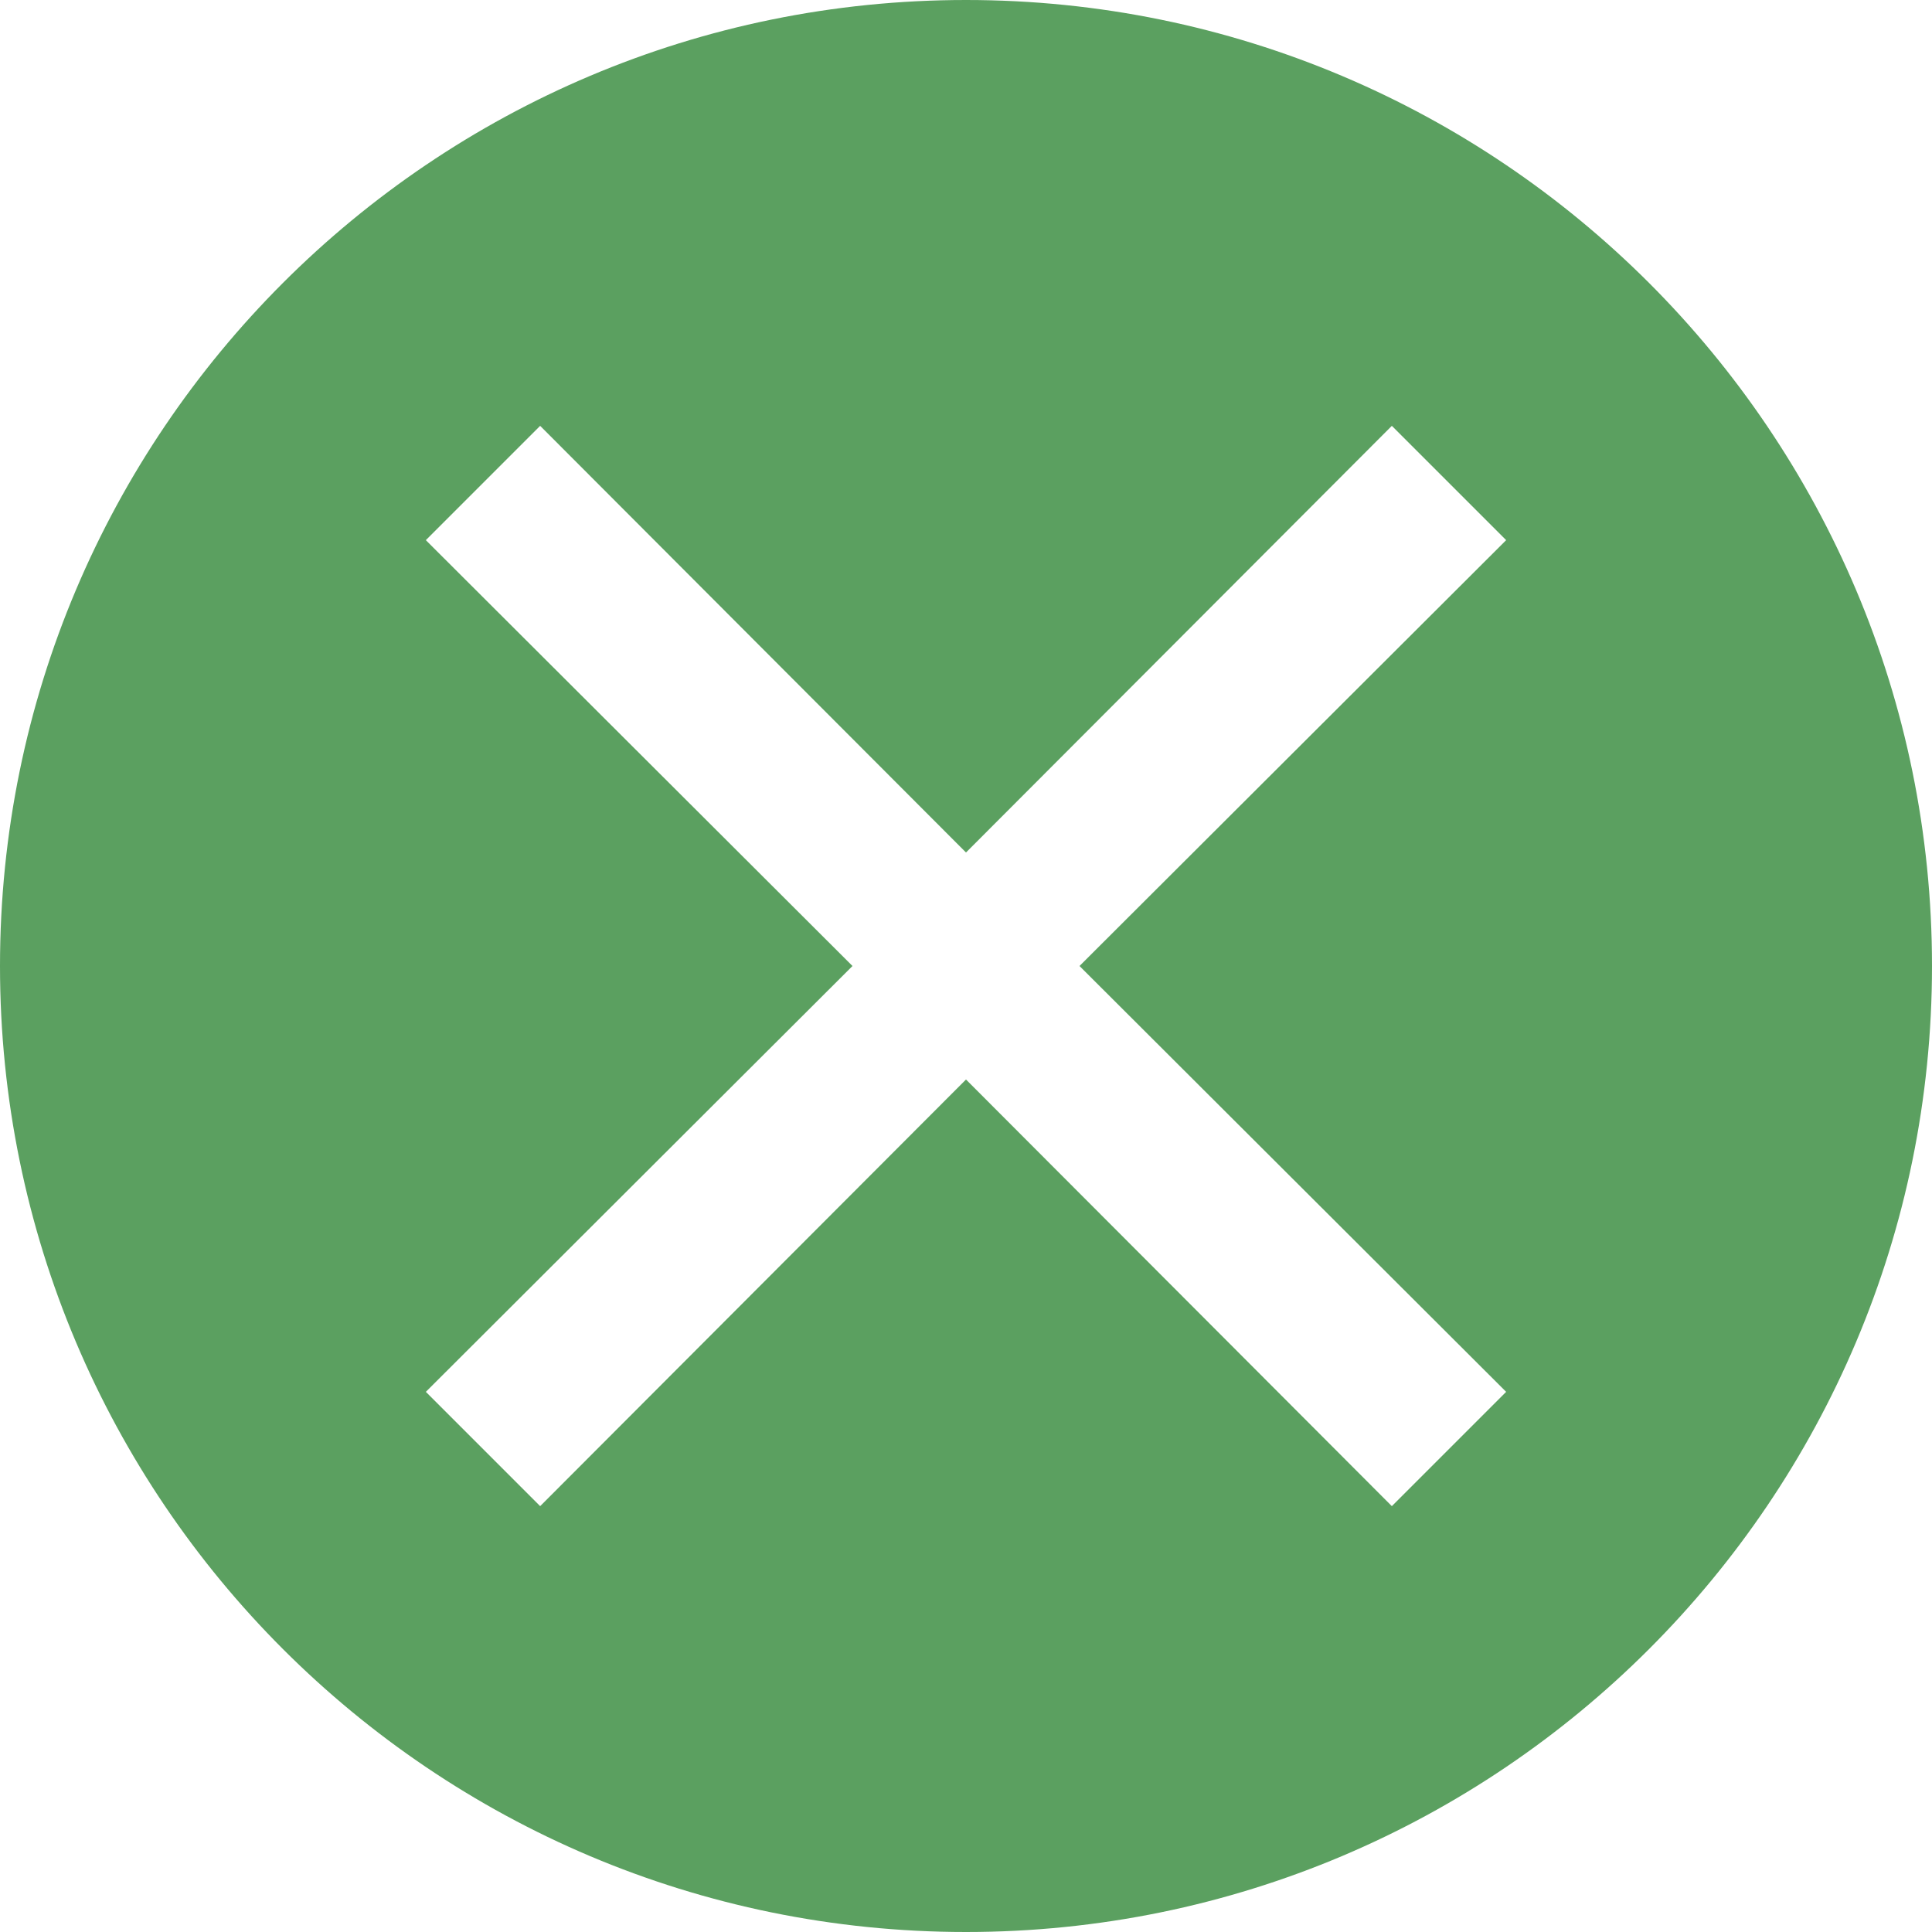
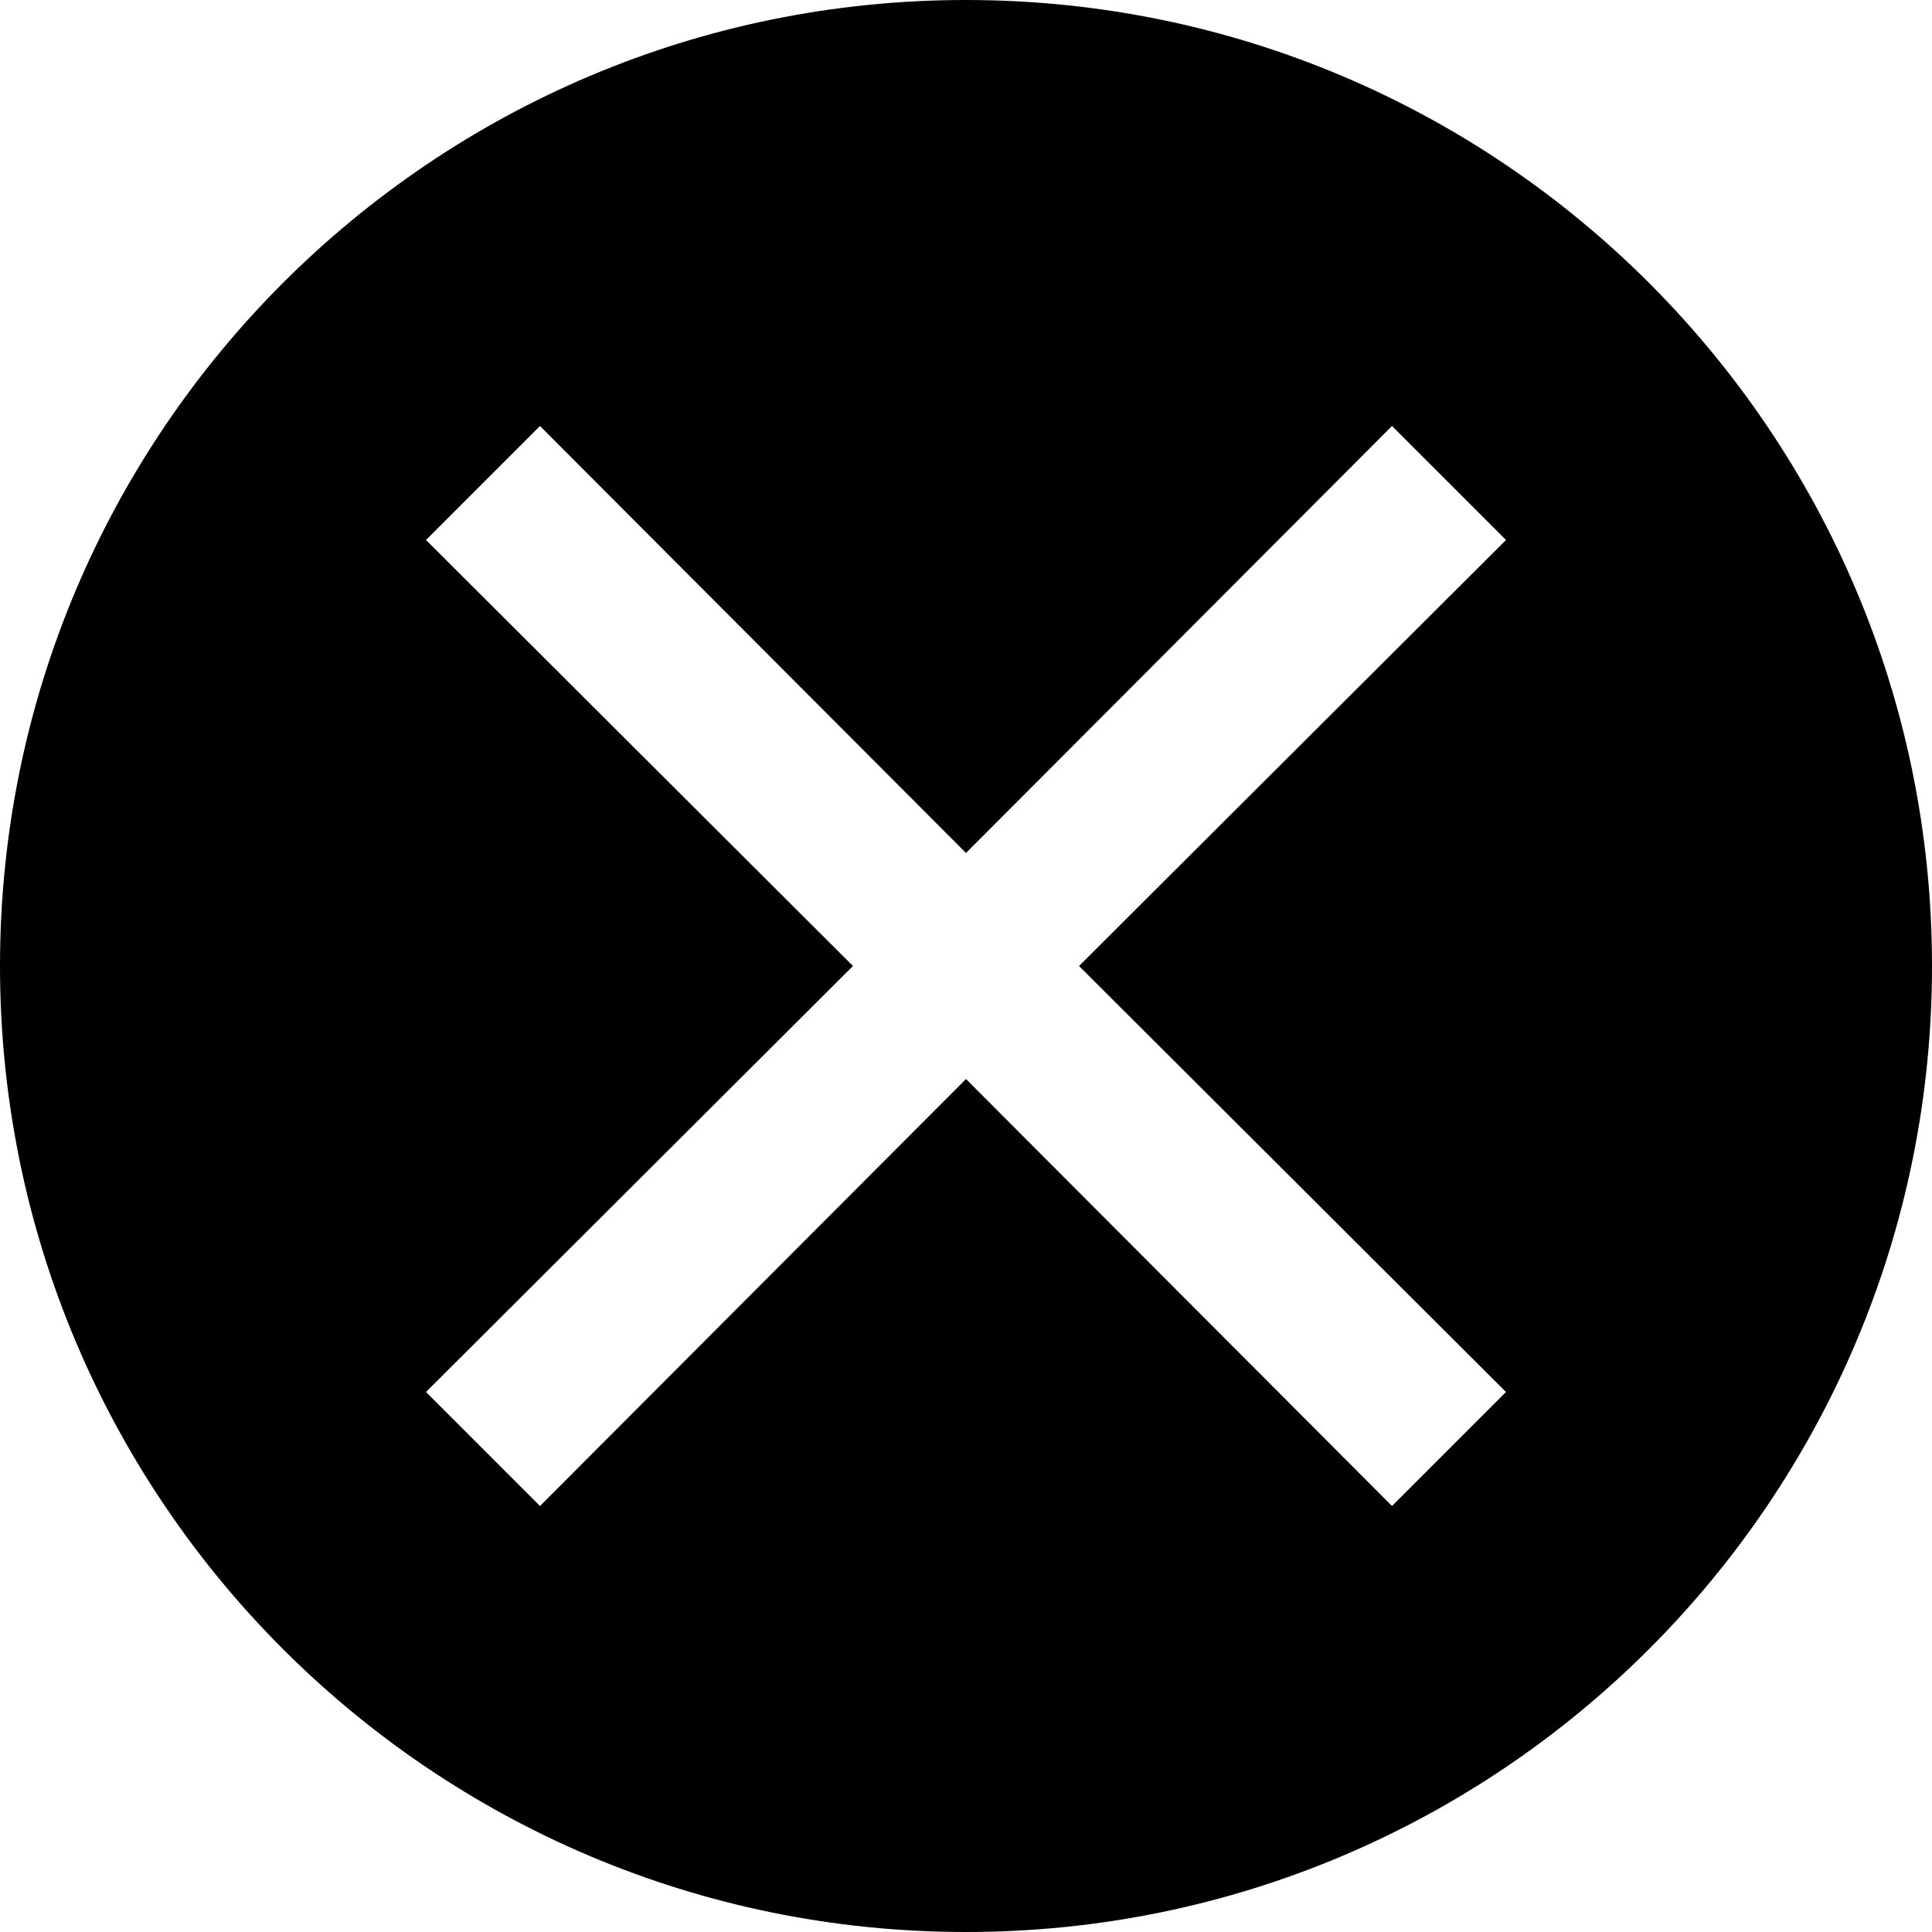
- <svg xmlns="http://www.w3.org/2000/svg" width="24" height="24" viewBox="0 0 24 24">
-   <path d="M12,0A12,12,0,1,0,24,12,12,12,0,0,0,12,0Zm6.71,17.29-1.42,1.42L12,13.41l-5.29,5.3L5.29,17.29,10.59,12,5.29,6.71,6.71,5.29,12,10.59l5.29-5.3,1.42,1.42L13.41,12Z" style="fill:#5ba060" />
+ <svg xmlns="http://www.w3.org/2000/svg" width="20" height="20" viewBox="0 0 20 20">
+   <path d="M10,0A10,10,0,1,0,20,10,10,10,0,0,0,10,0Zm5.59,14.41-1.18,1.18L10,11.17,5.59,15.59,4.41,14.41,8.83,10,4.41,5.59,5.59,4.41,10,8.83l4.41-4.42,1.18,1.18L11.17,10Z" />
</svg>
